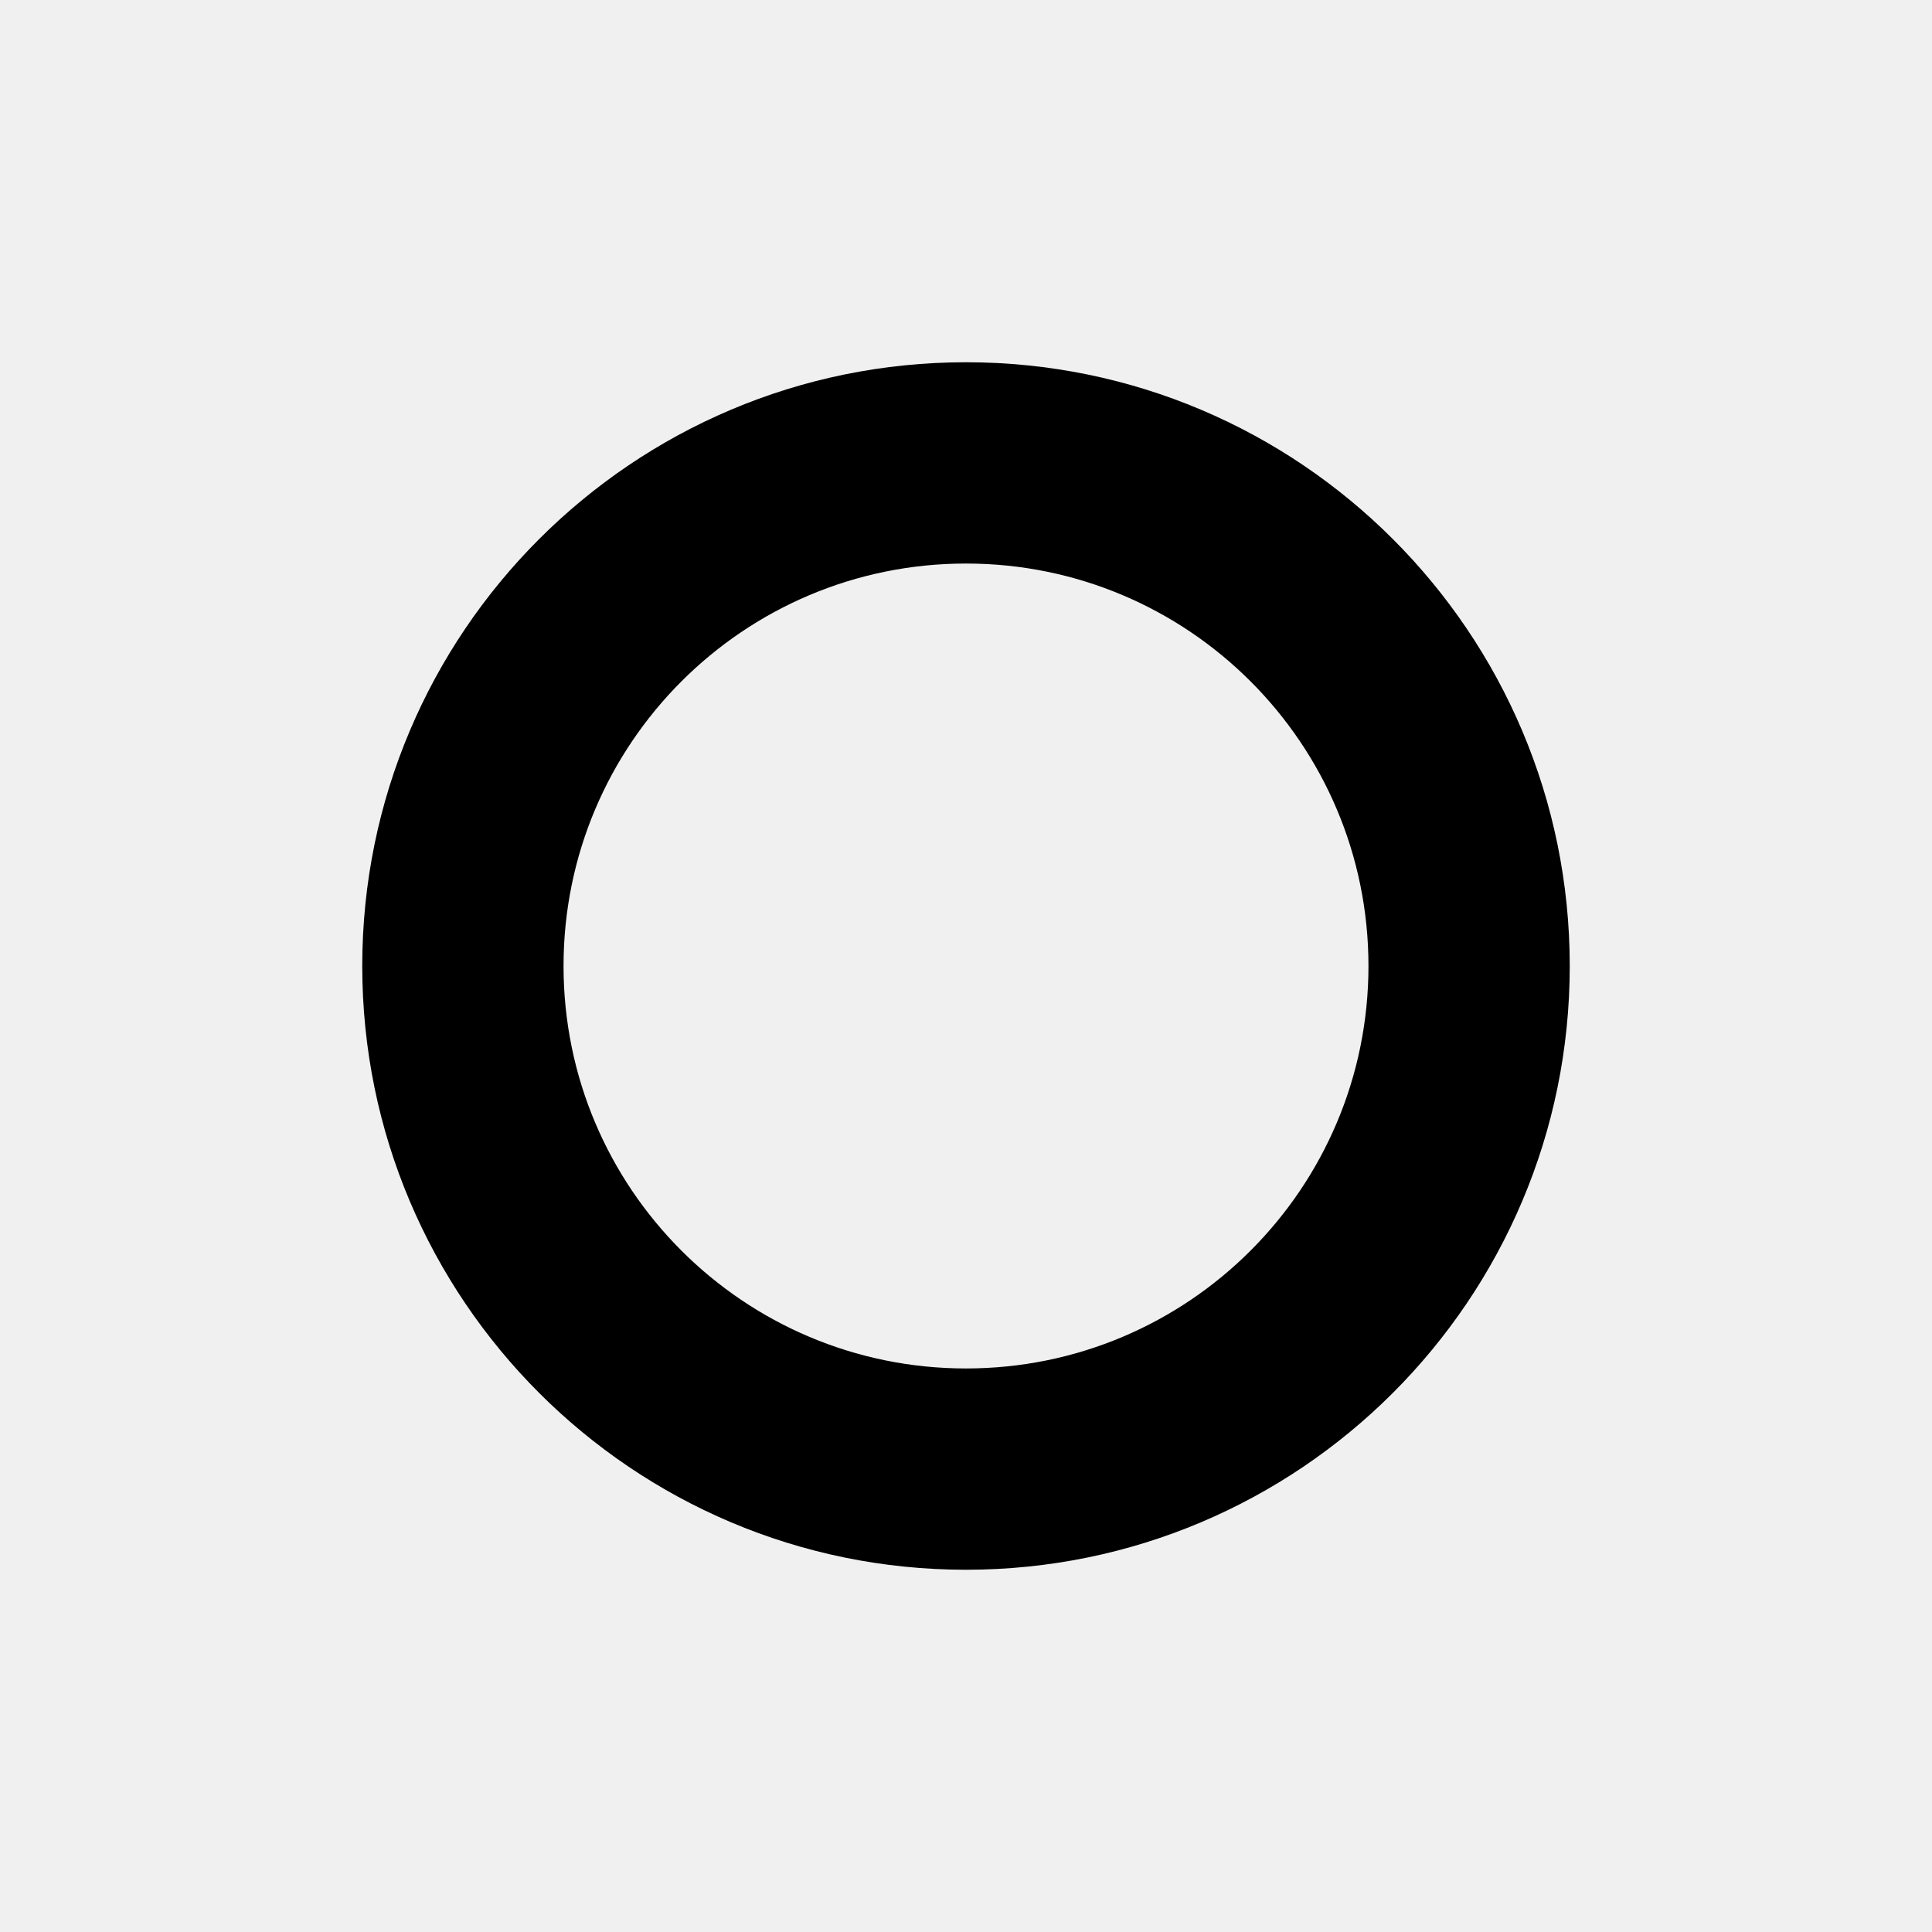
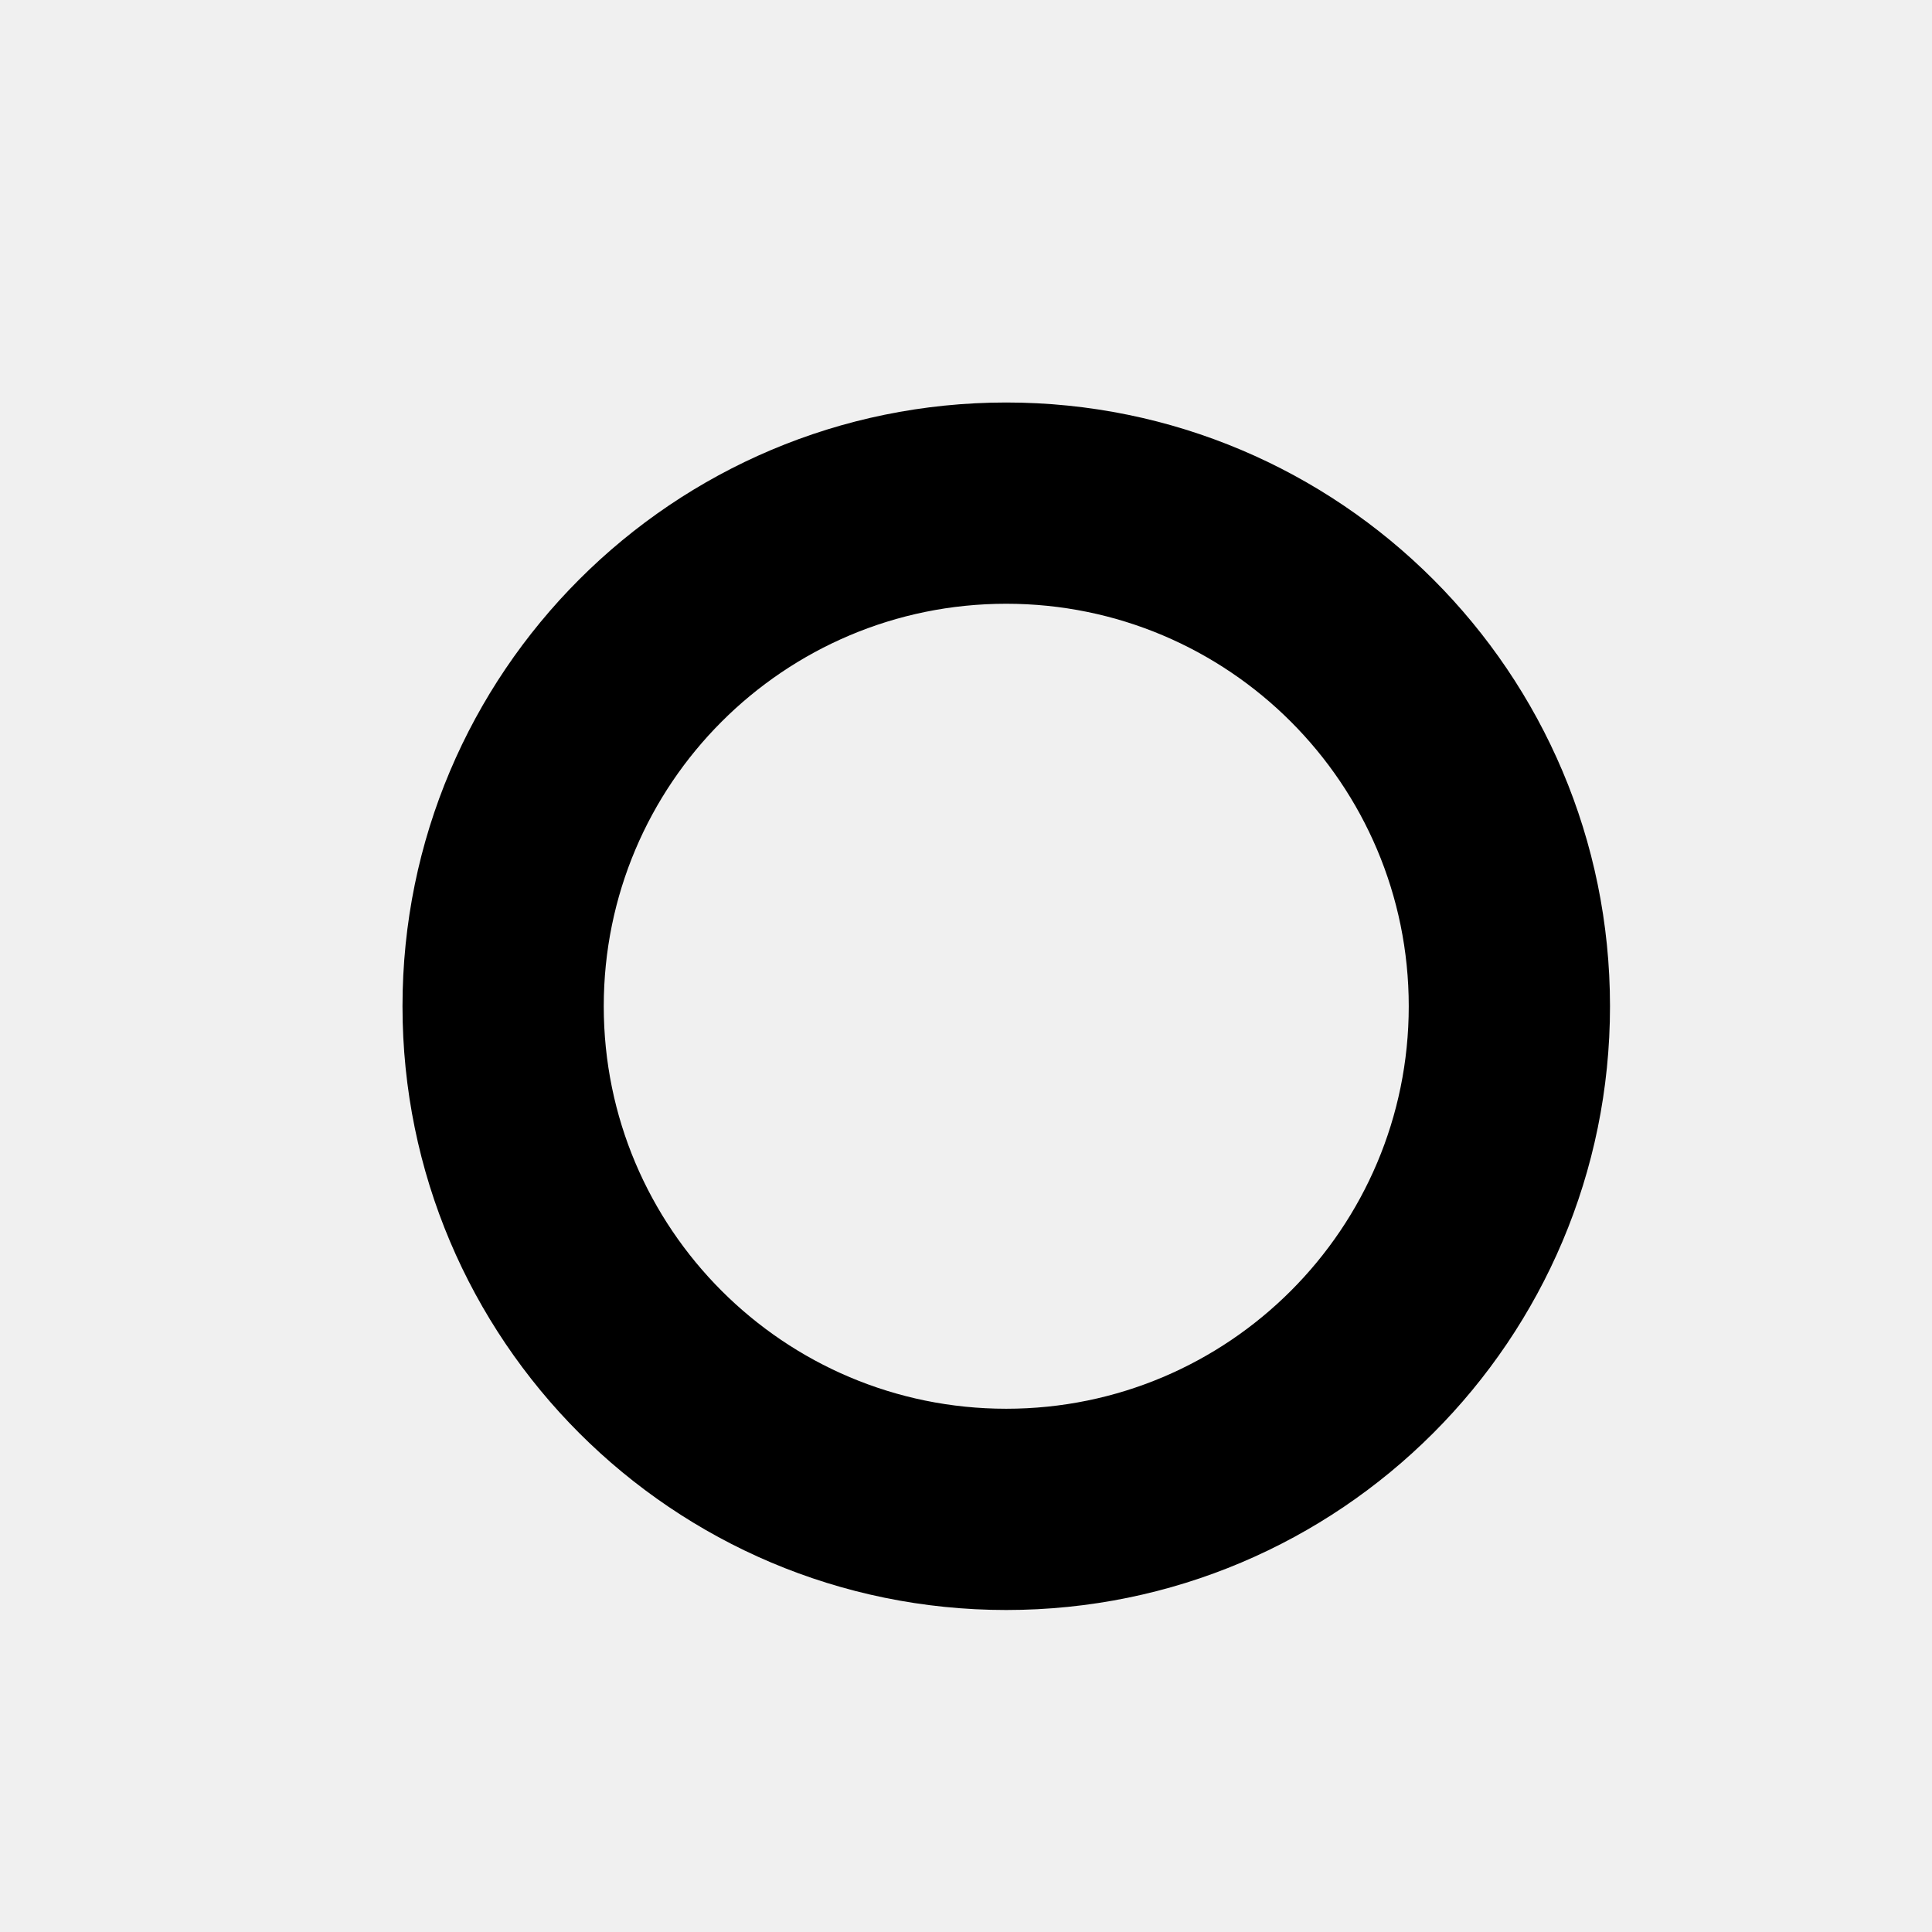
- <svg xmlns="http://www.w3.org/2000/svg" xmlns:xlink="http://www.w3.org/1999/xlink" width="16px" height="16px" viewBox="0 0 16 16" version="1.1">
-   <defs>
-     <path d="M8,11.333 C9.841,11.333 11.333,9.841 11.333,8 C11.333,6.159 9.841,4.667 8,4.667 C6.159,4.667 4.667,6.159 4.667,8 C4.667,9.841 6.159,11.333 8,11.333 Z M8,13 C5.239,13 3,10.761 3,8 C3,5.239 5.239,3 8,3 C10.761,3 13,5.239 13,8 C13,10.761 10.761,13 8,13 Z" id="path-1" />
-   </defs>
+ <svg xmlns="http://www.w3.org/2000/svg" width="24px" height="24px" viewBox="0 0 24 24" version="1.1">
  <g id="Symbols" stroke="none" stroke-width="1" fill="none" fill-rule="evenodd">
-     <g id="Component-/-icon-/-16px-/-today">
-       <mask id="mask-2" fill="white">
-         <use xlink:href="#path-1" />
-       </mask>
-       <use id="today" fill="#000000" fill-rule="nonzero" xlink:href="#path-1" />
+     <g id="Component-/-icon-/-24px-/-circle-Copy" fill="#000000" fill-rule="nonzero">
+       <path d="M12.5,17.5 C15.261,17.5 17.5,15.261 17.5,12.5 C17.5,9.739 15.261,7.5 12.5,7.5 C9.739,7.5 7.5,9.739 7.5,12.5 C7.5,15.261 9.739,17.5 12.5,17.5 Z M12.5,20 C8.358,20 5,16.642 5,12.5 C5,8.358 8.358,5 12.5,5 C16.642,5 20,8.358 20,12.5 C20,16.642 16.642,20 12.5,20 Z" id="circle" />
    </g>
  </g>
</svg>
